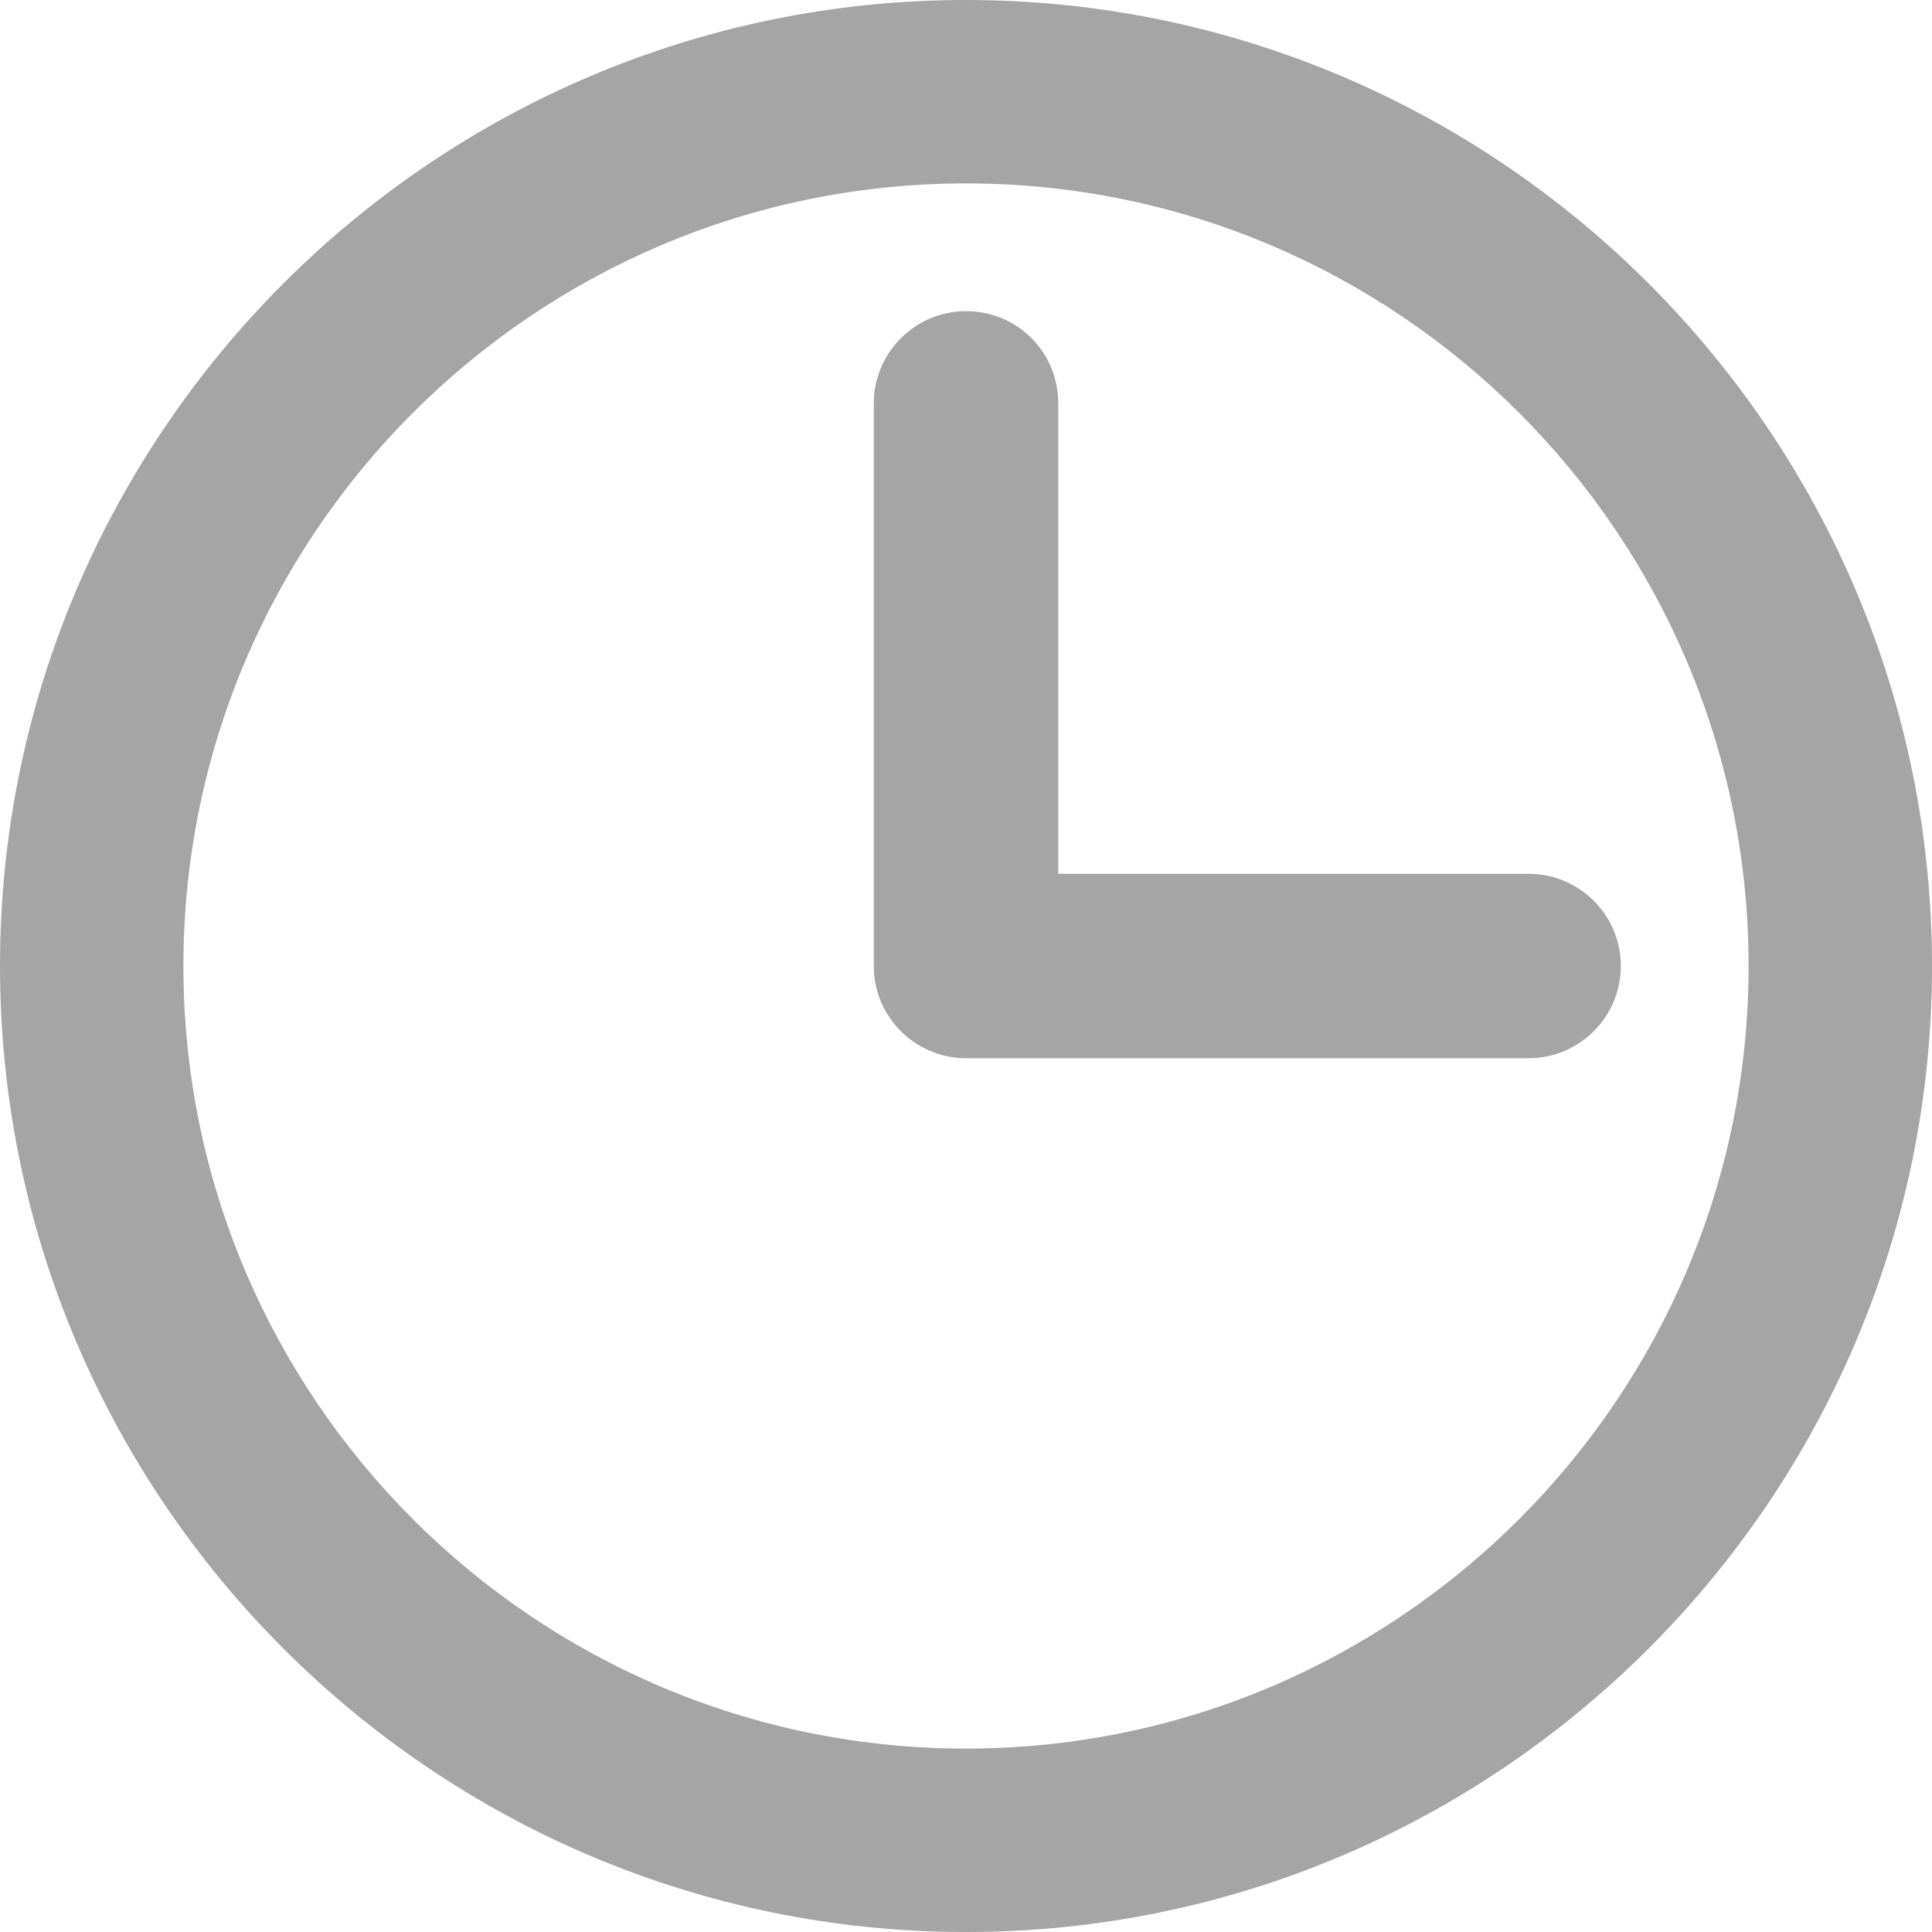
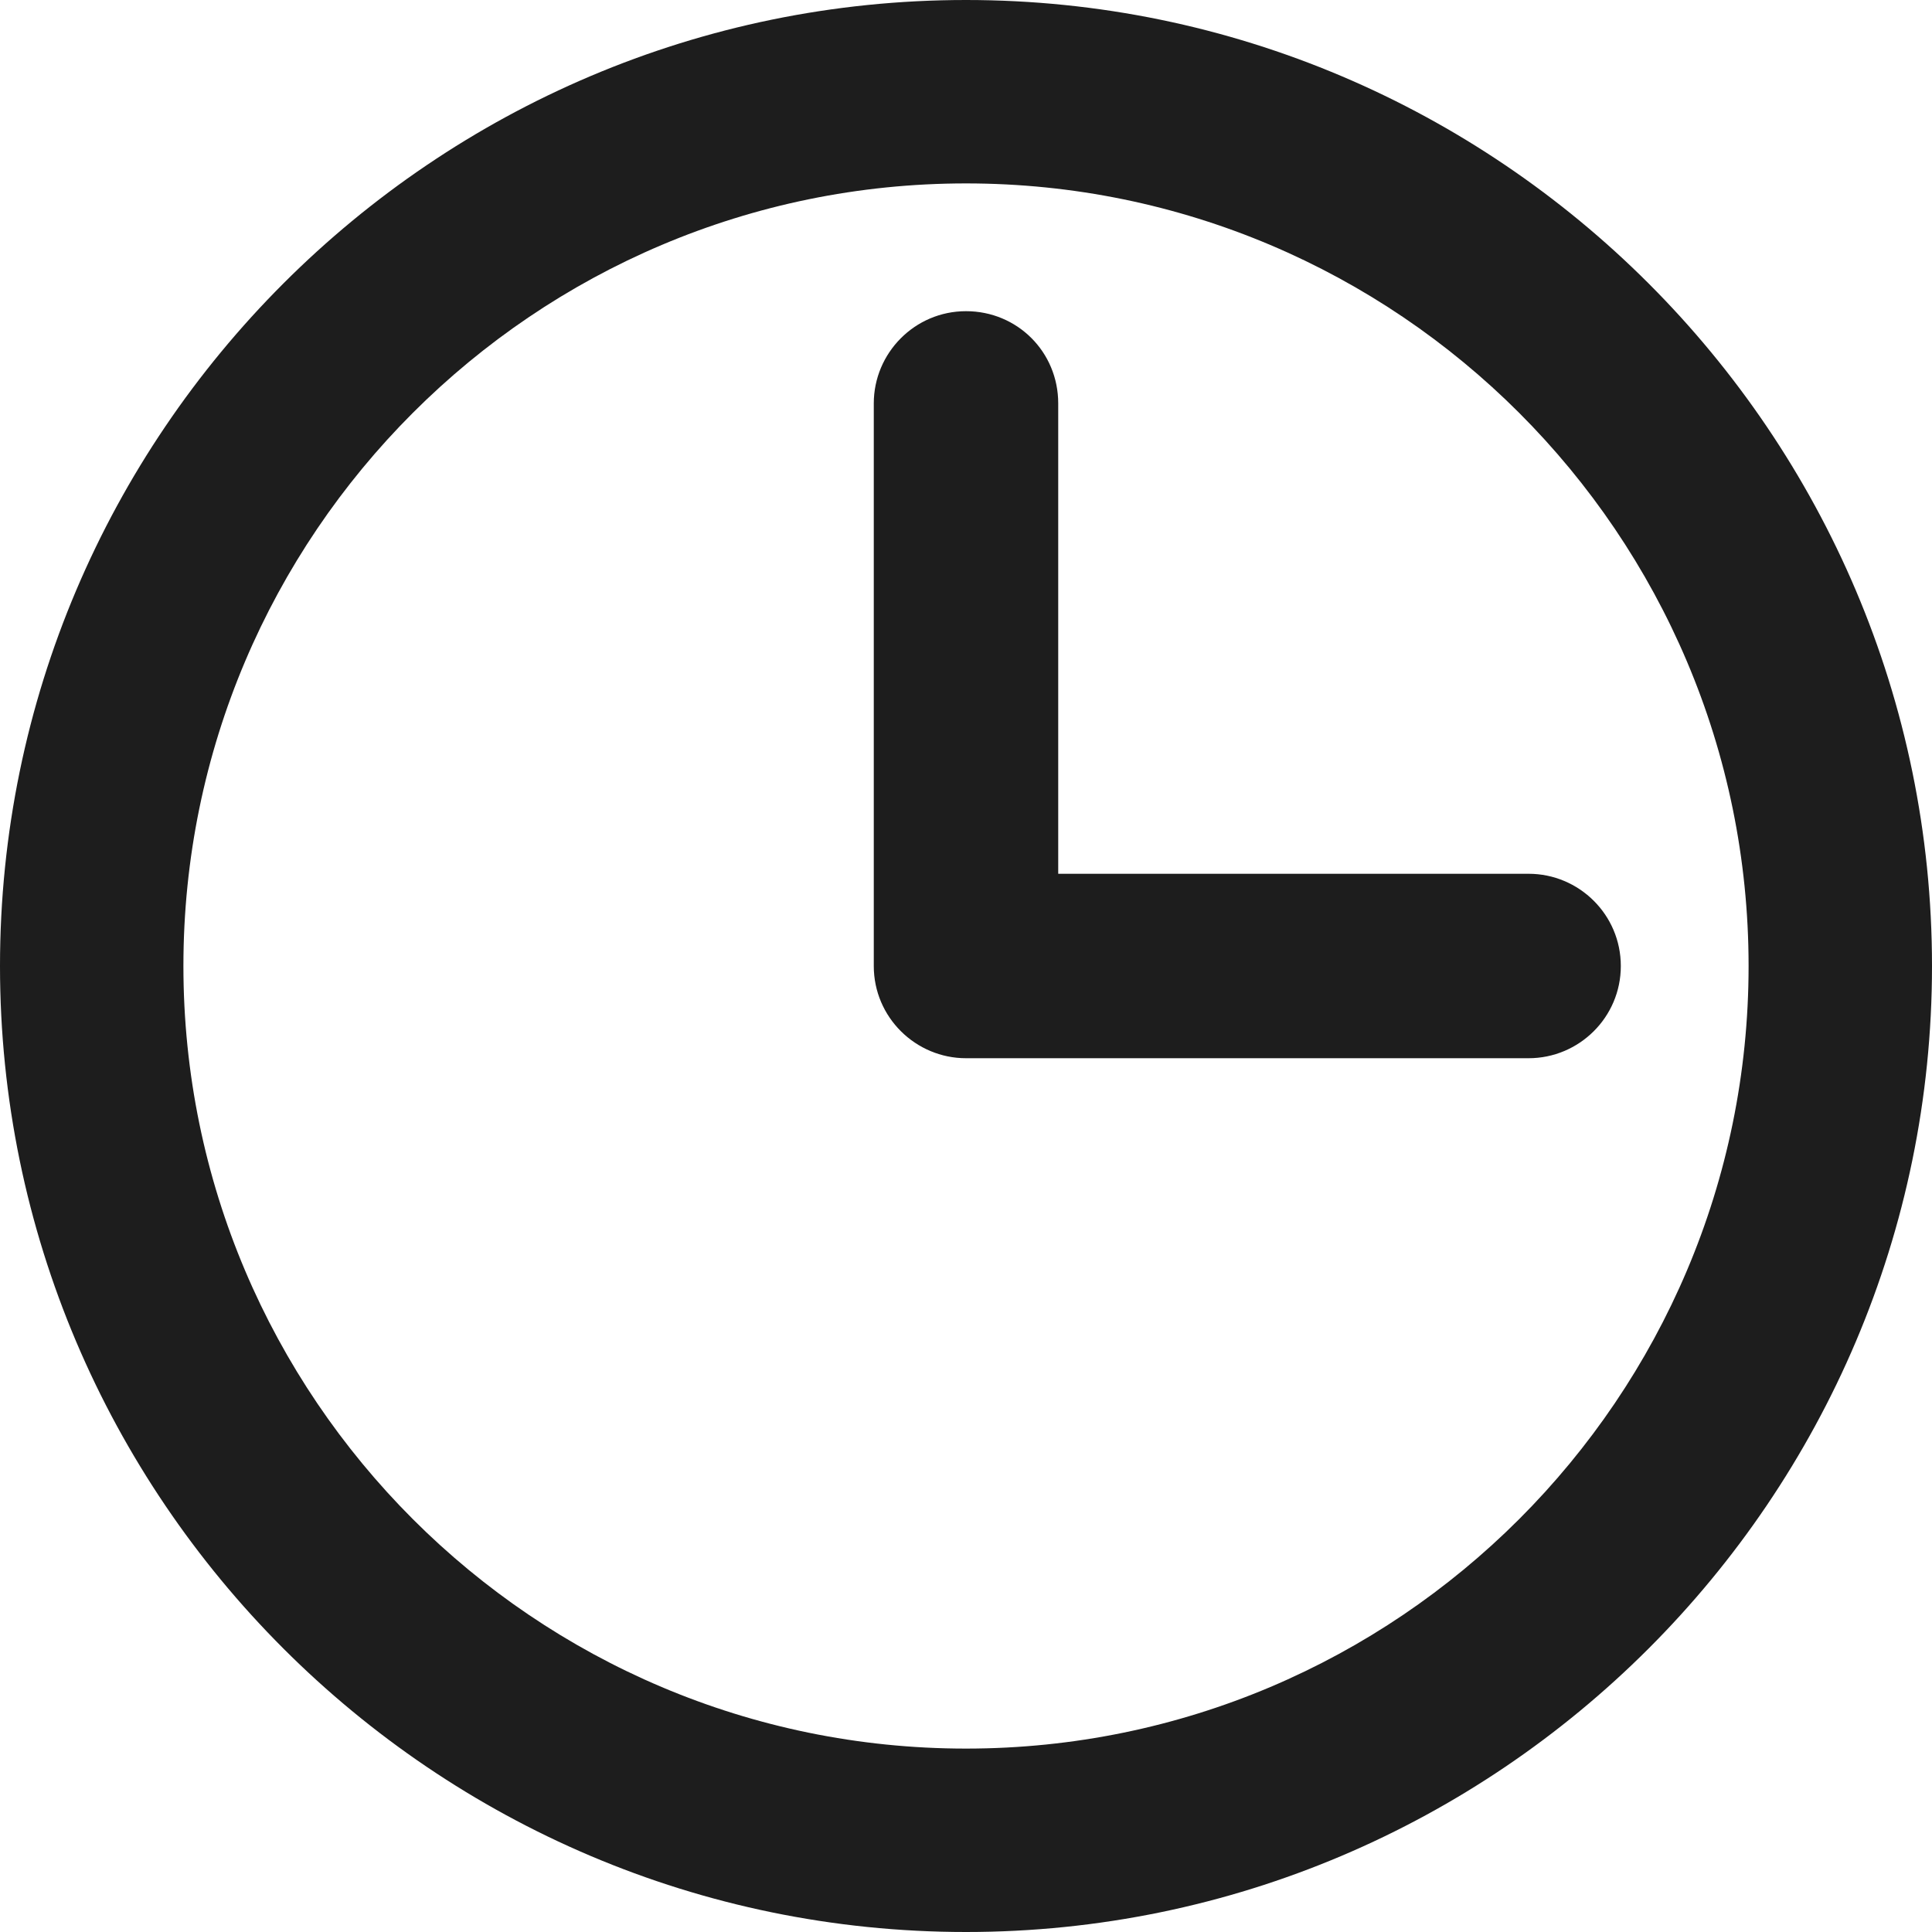
<svg xmlns="http://www.w3.org/2000/svg" width="15" height="15" viewBox="0 0 15 15" fill="none">
-   <path opacity="0.4" d="M7.5 15C3.368 15 0 11.632 0 7.5C0 3.368 3.368 0 7.5 0C11.632 0 15 3.368 15 7.5C15 11.632 11.632 15 7.5 15ZM7.5 1.424C4.149 1.424 1.424 4.149 1.424 7.5C1.424 10.851 4.149 13.576 7.5 13.576C10.851 13.576 13.576 10.851 13.576 7.5C13.576 4.149 10.851 1.424 7.5 1.424Z" fill="#1D1D1D" />
-   <path opacity="0.4" d="M11.868 8.216H7.5C7.11 8.216 6.784 7.899 6.784 7.5V3.132C6.784 2.741 7.102 2.416 7.5 2.416C7.899 2.416 8.216 2.733 8.216 3.132V6.784H11.868C12.259 6.784 12.584 7.101 12.584 7.5C12.584 7.899 12.259 8.216 11.868 8.216Z" fill="#1D1D1D" />
+   <path d="M7.5 15C3.368 15 0 11.632 0 7.5C0 3.368 3.368 0 7.5 0C11.632 0 15 3.368 15 7.5C15 11.632 11.632 15 7.5 15ZM7.5 1.424C4.149 1.424 1.424 4.149 1.424 7.5C1.424 10.851 4.149 13.576 7.5 13.576C10.851 13.576 13.576 10.851 13.576 7.5C13.576 4.149 10.851 1.424 7.5 1.424Z" fill="#1D1D1D" />
+   <path d="M11.868 8.216H7.5C7.11 8.216 6.784 7.899 6.784 7.5V3.132C6.784 2.741 7.102 2.416 7.5 2.416C7.899 2.416 8.216 2.733 8.216 3.132V6.784H11.868C12.259 6.784 12.584 7.101 12.584 7.5C12.584 7.899 12.259 8.216 11.868 8.216Z" fill="#1D1D1D" />
</svg>
